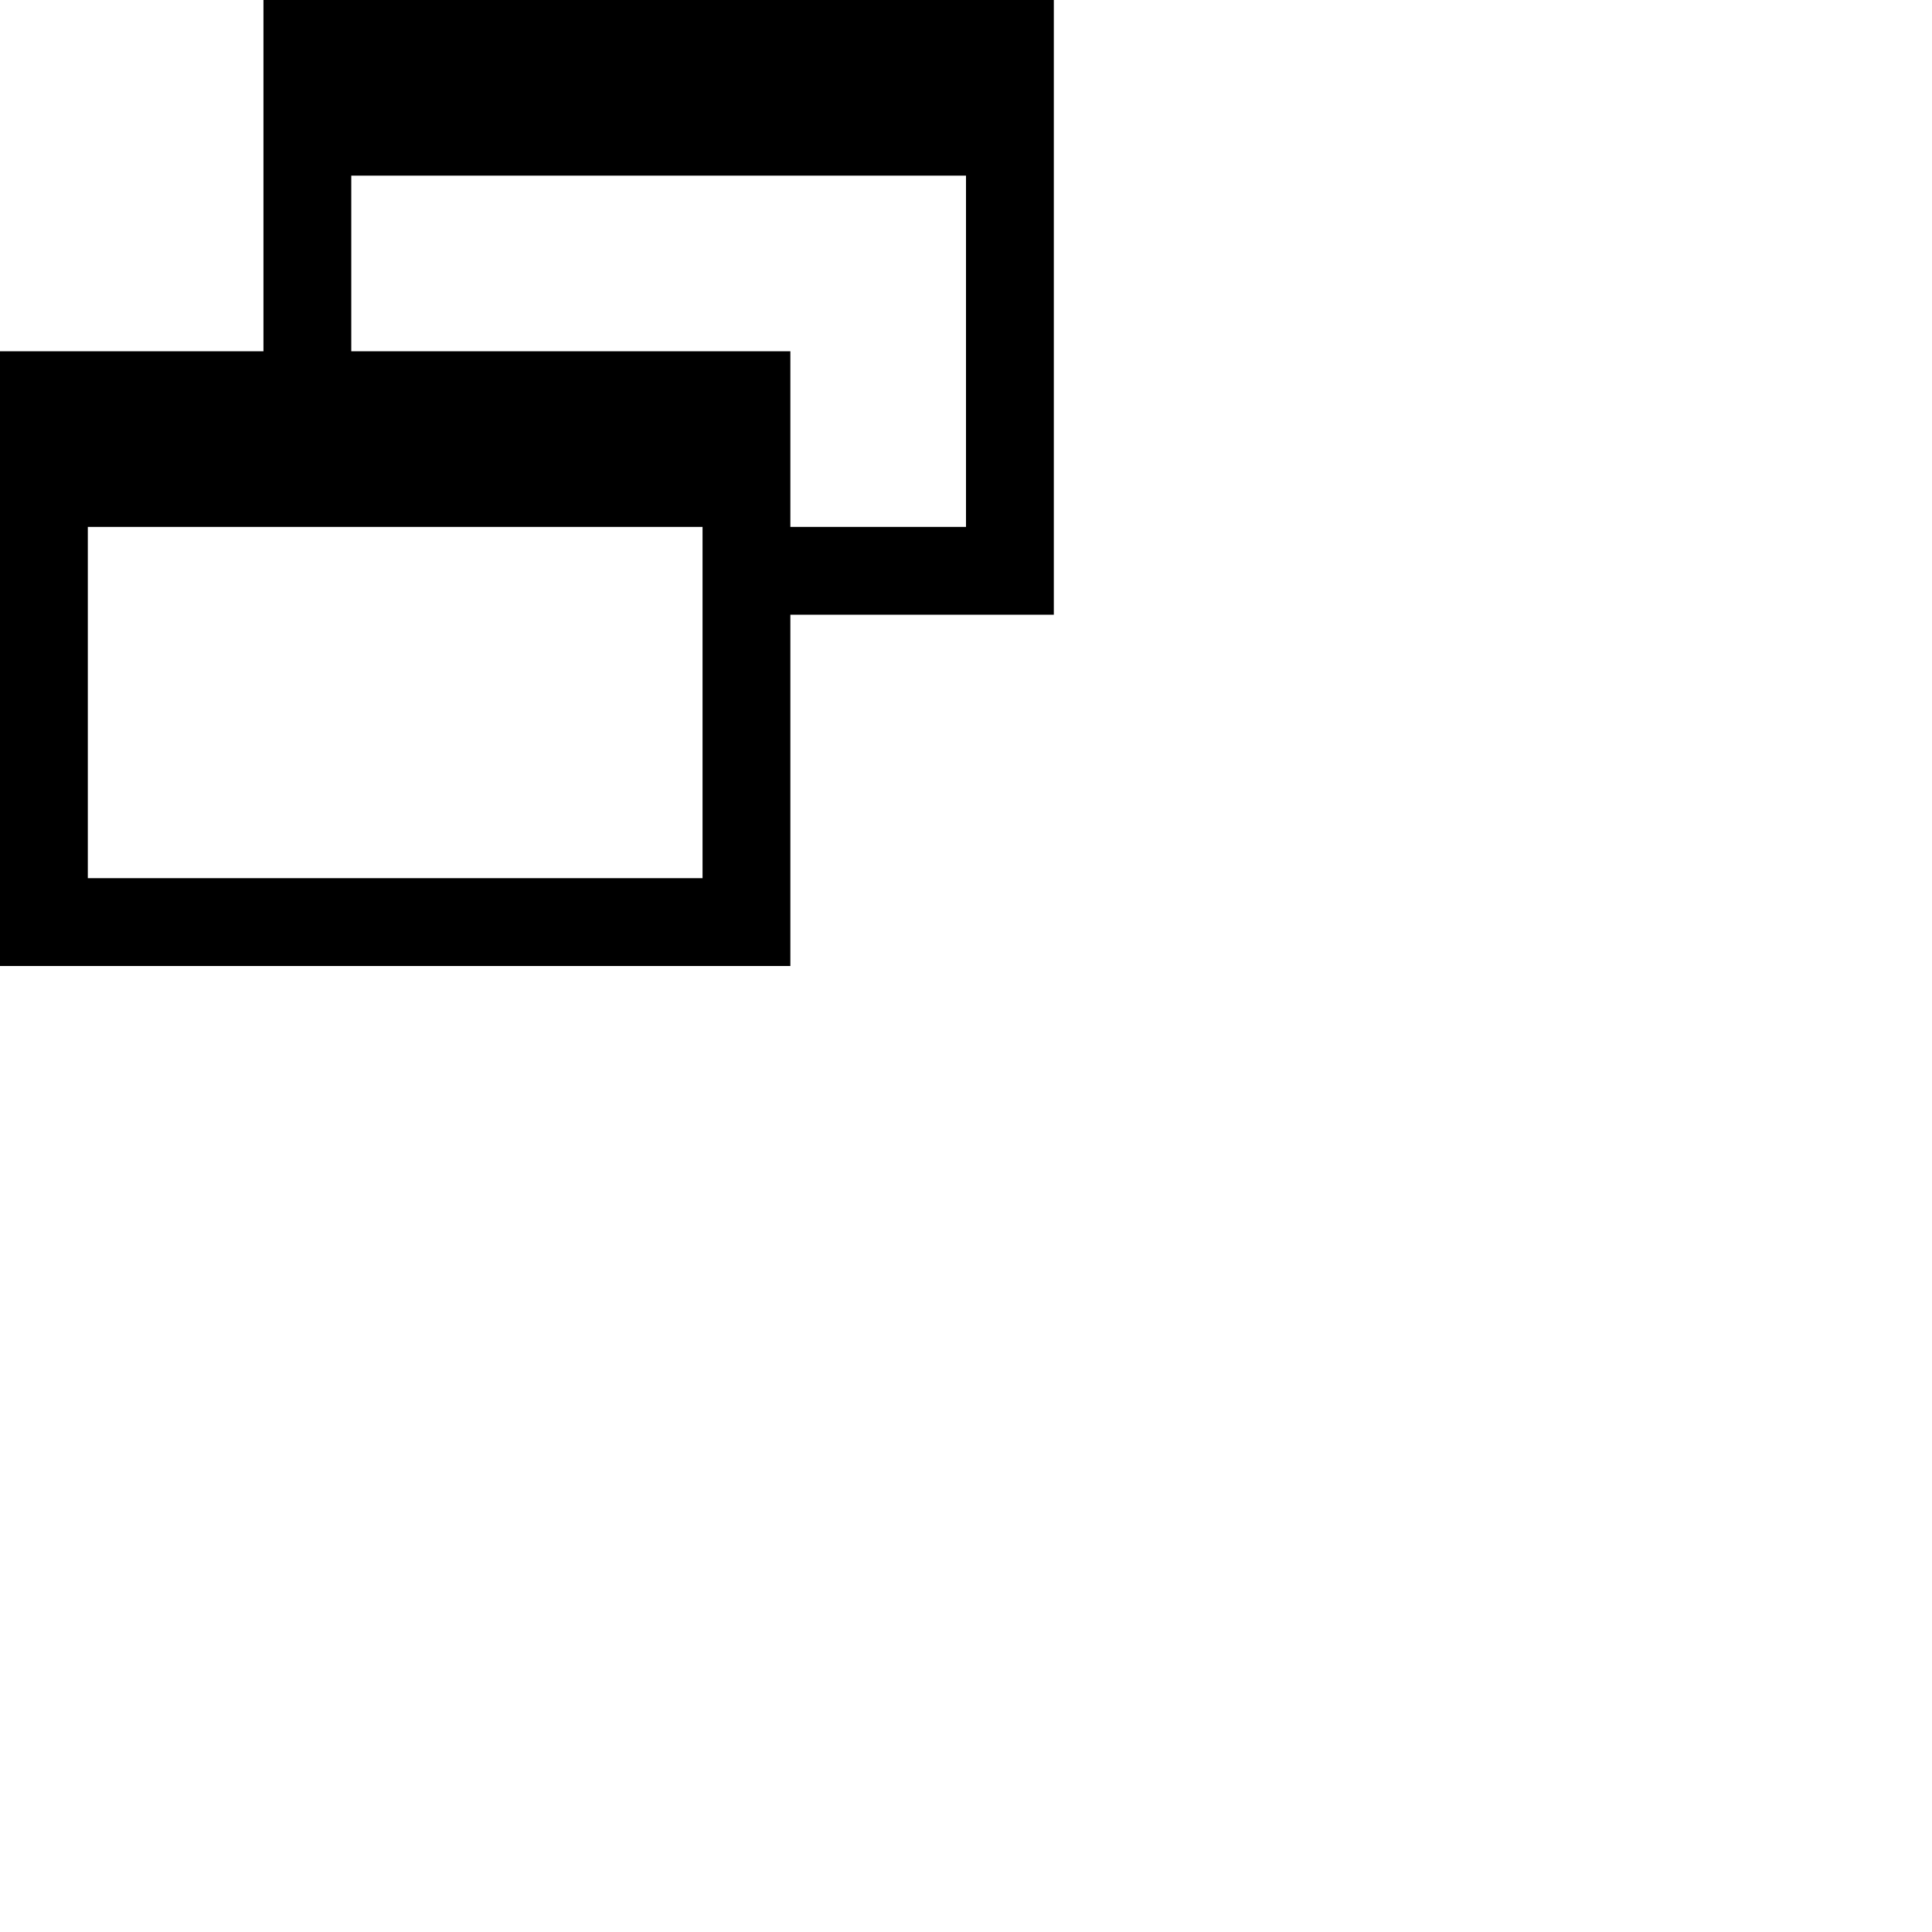
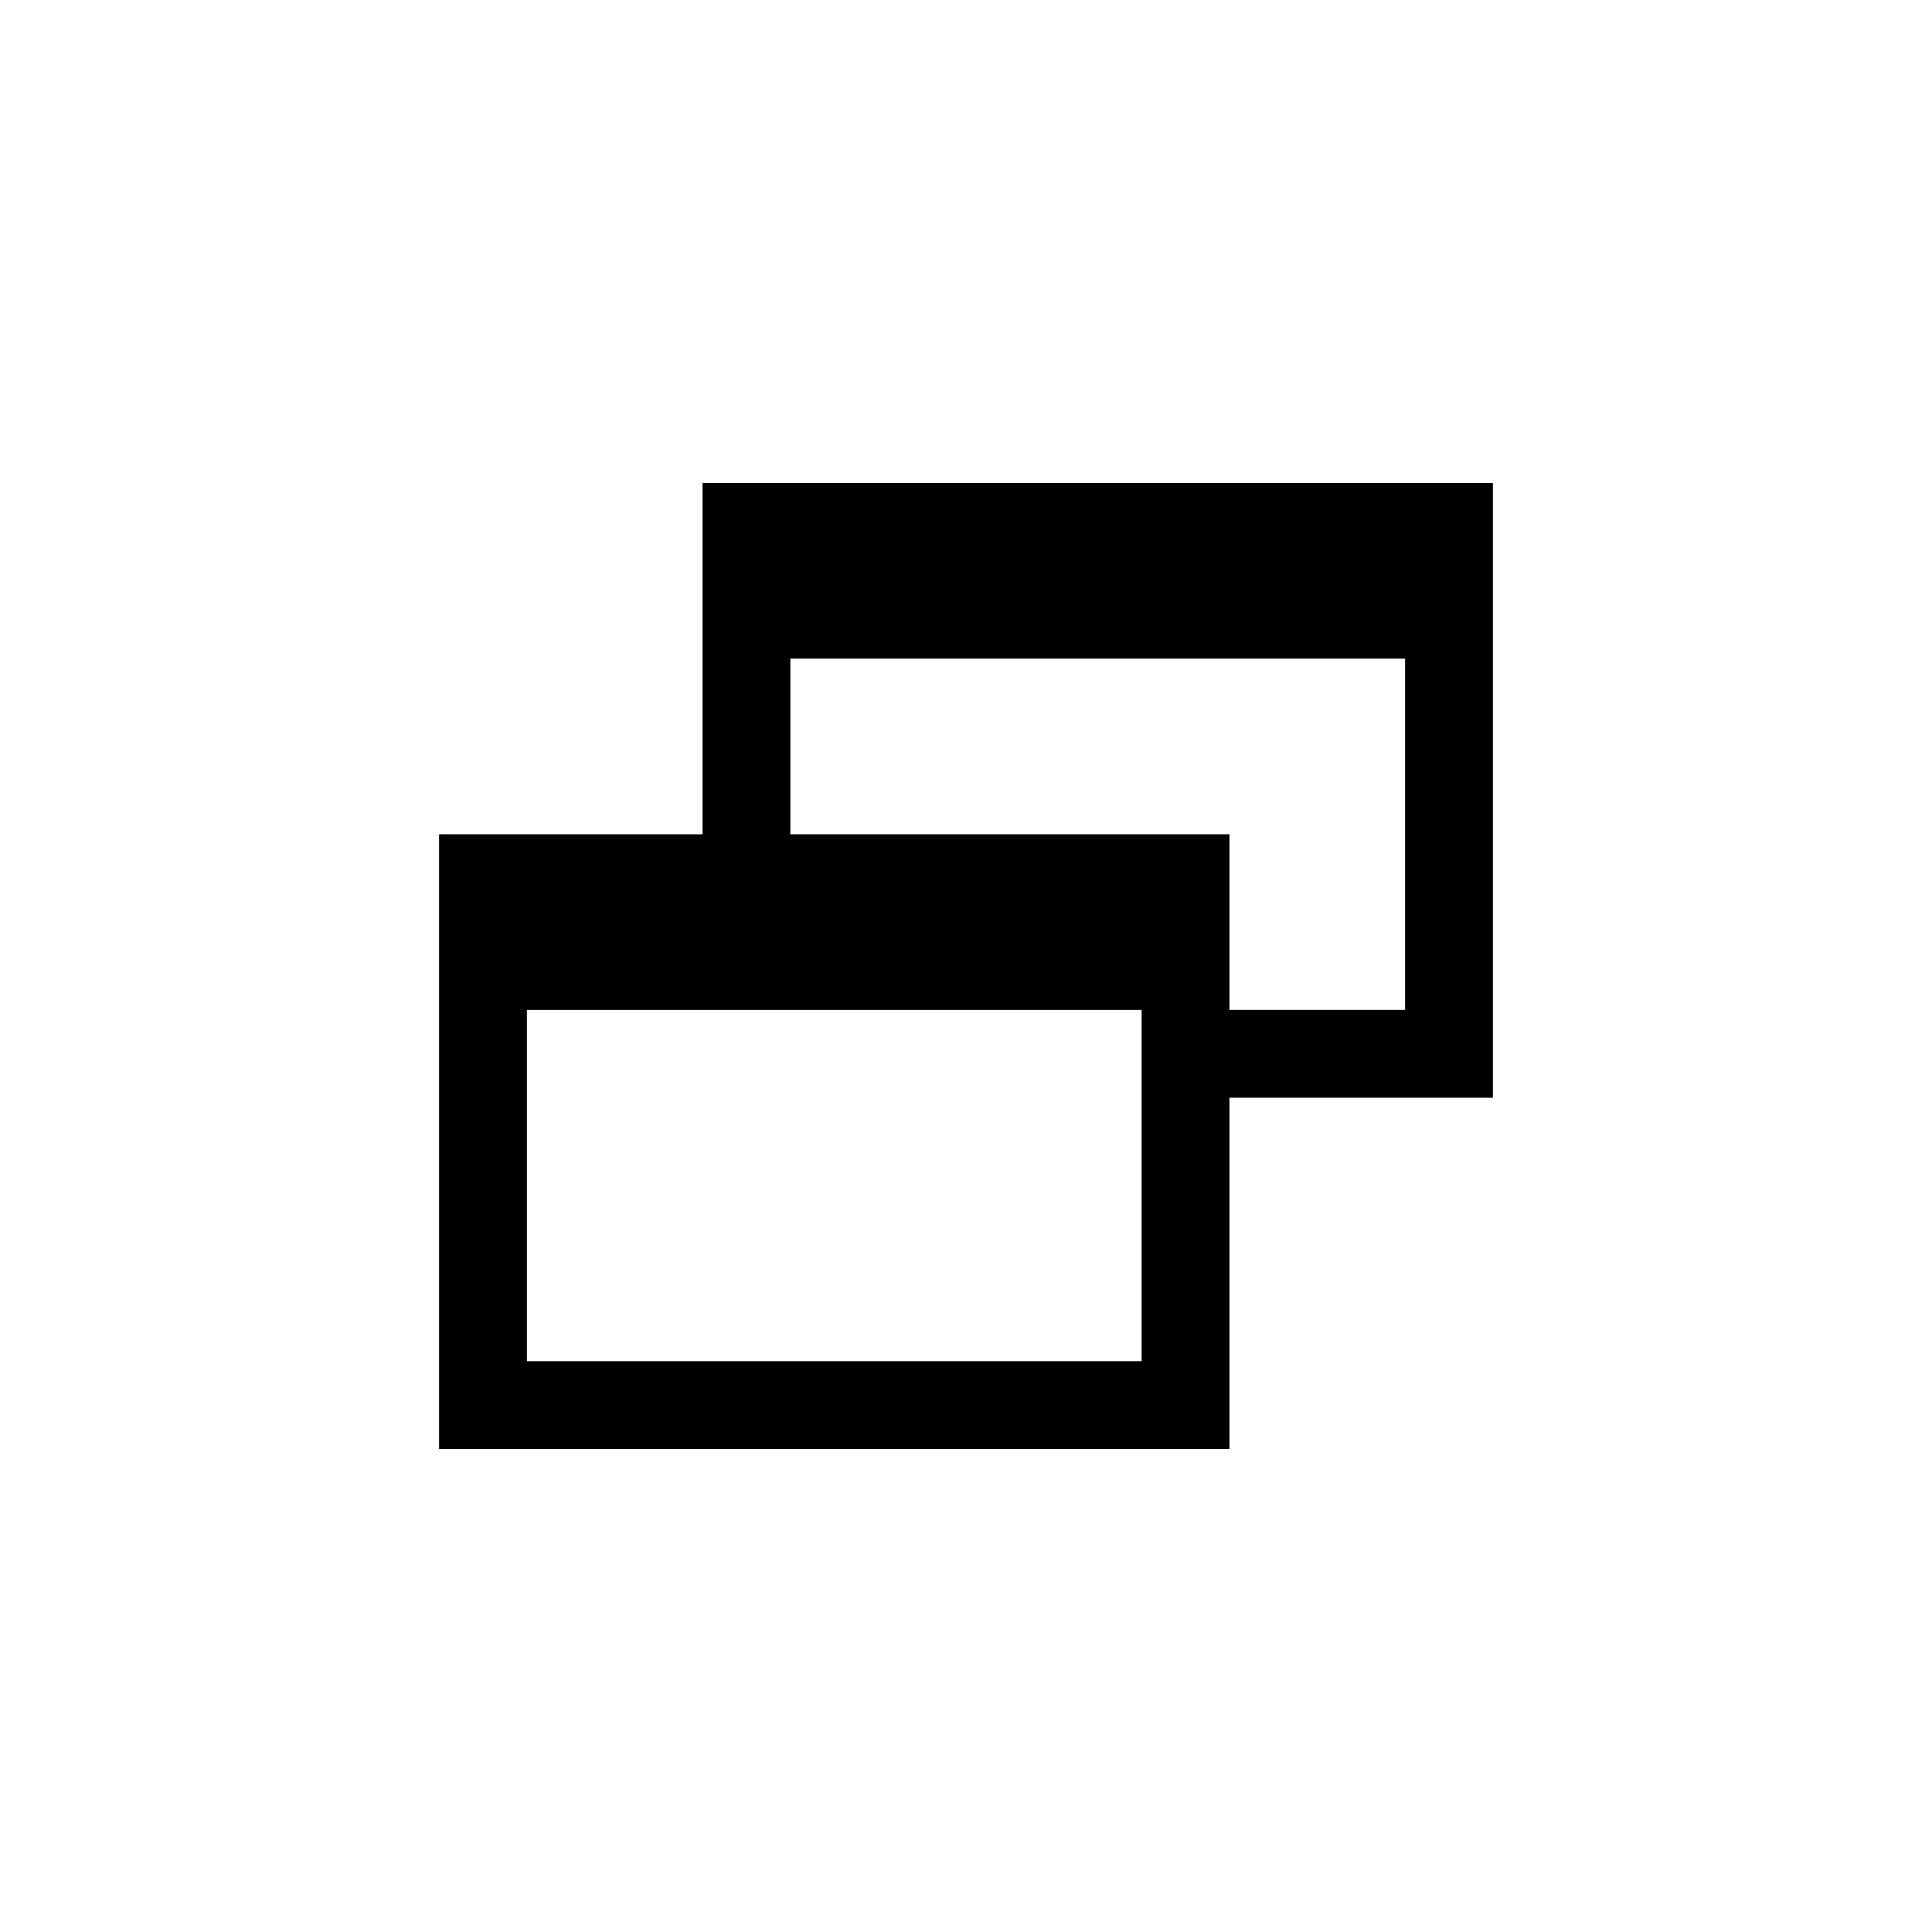
<svg xmlns="http://www.w3.org/2000/svg" version="1.1" viewBox="0 0 44 44" id="svg4" width="44" height="44">
  <defs id="defs8" />
-   <path fill="currentColor" d="m 24,14 h -6 v 8 H 0 V 8 H 6 V 0 H 24 Z M 22,12 V 4 H 8 V 8 H 18 V 12 Z M 16,20 V 12 H 2 V 20 Z" id="path2" style="stroke-width:0.031" />
+   <path fill="currentColor" d="m 34,25 h -6 v 8 H 10 V 19 h 6 V 11 H 34 Z M 32,23 V 15 H 18 v 4 h 10 v 4 z M 26,31 V 23 H 12 V 31 Z" id="path2" style="stroke-width:0.031" />
</svg>
